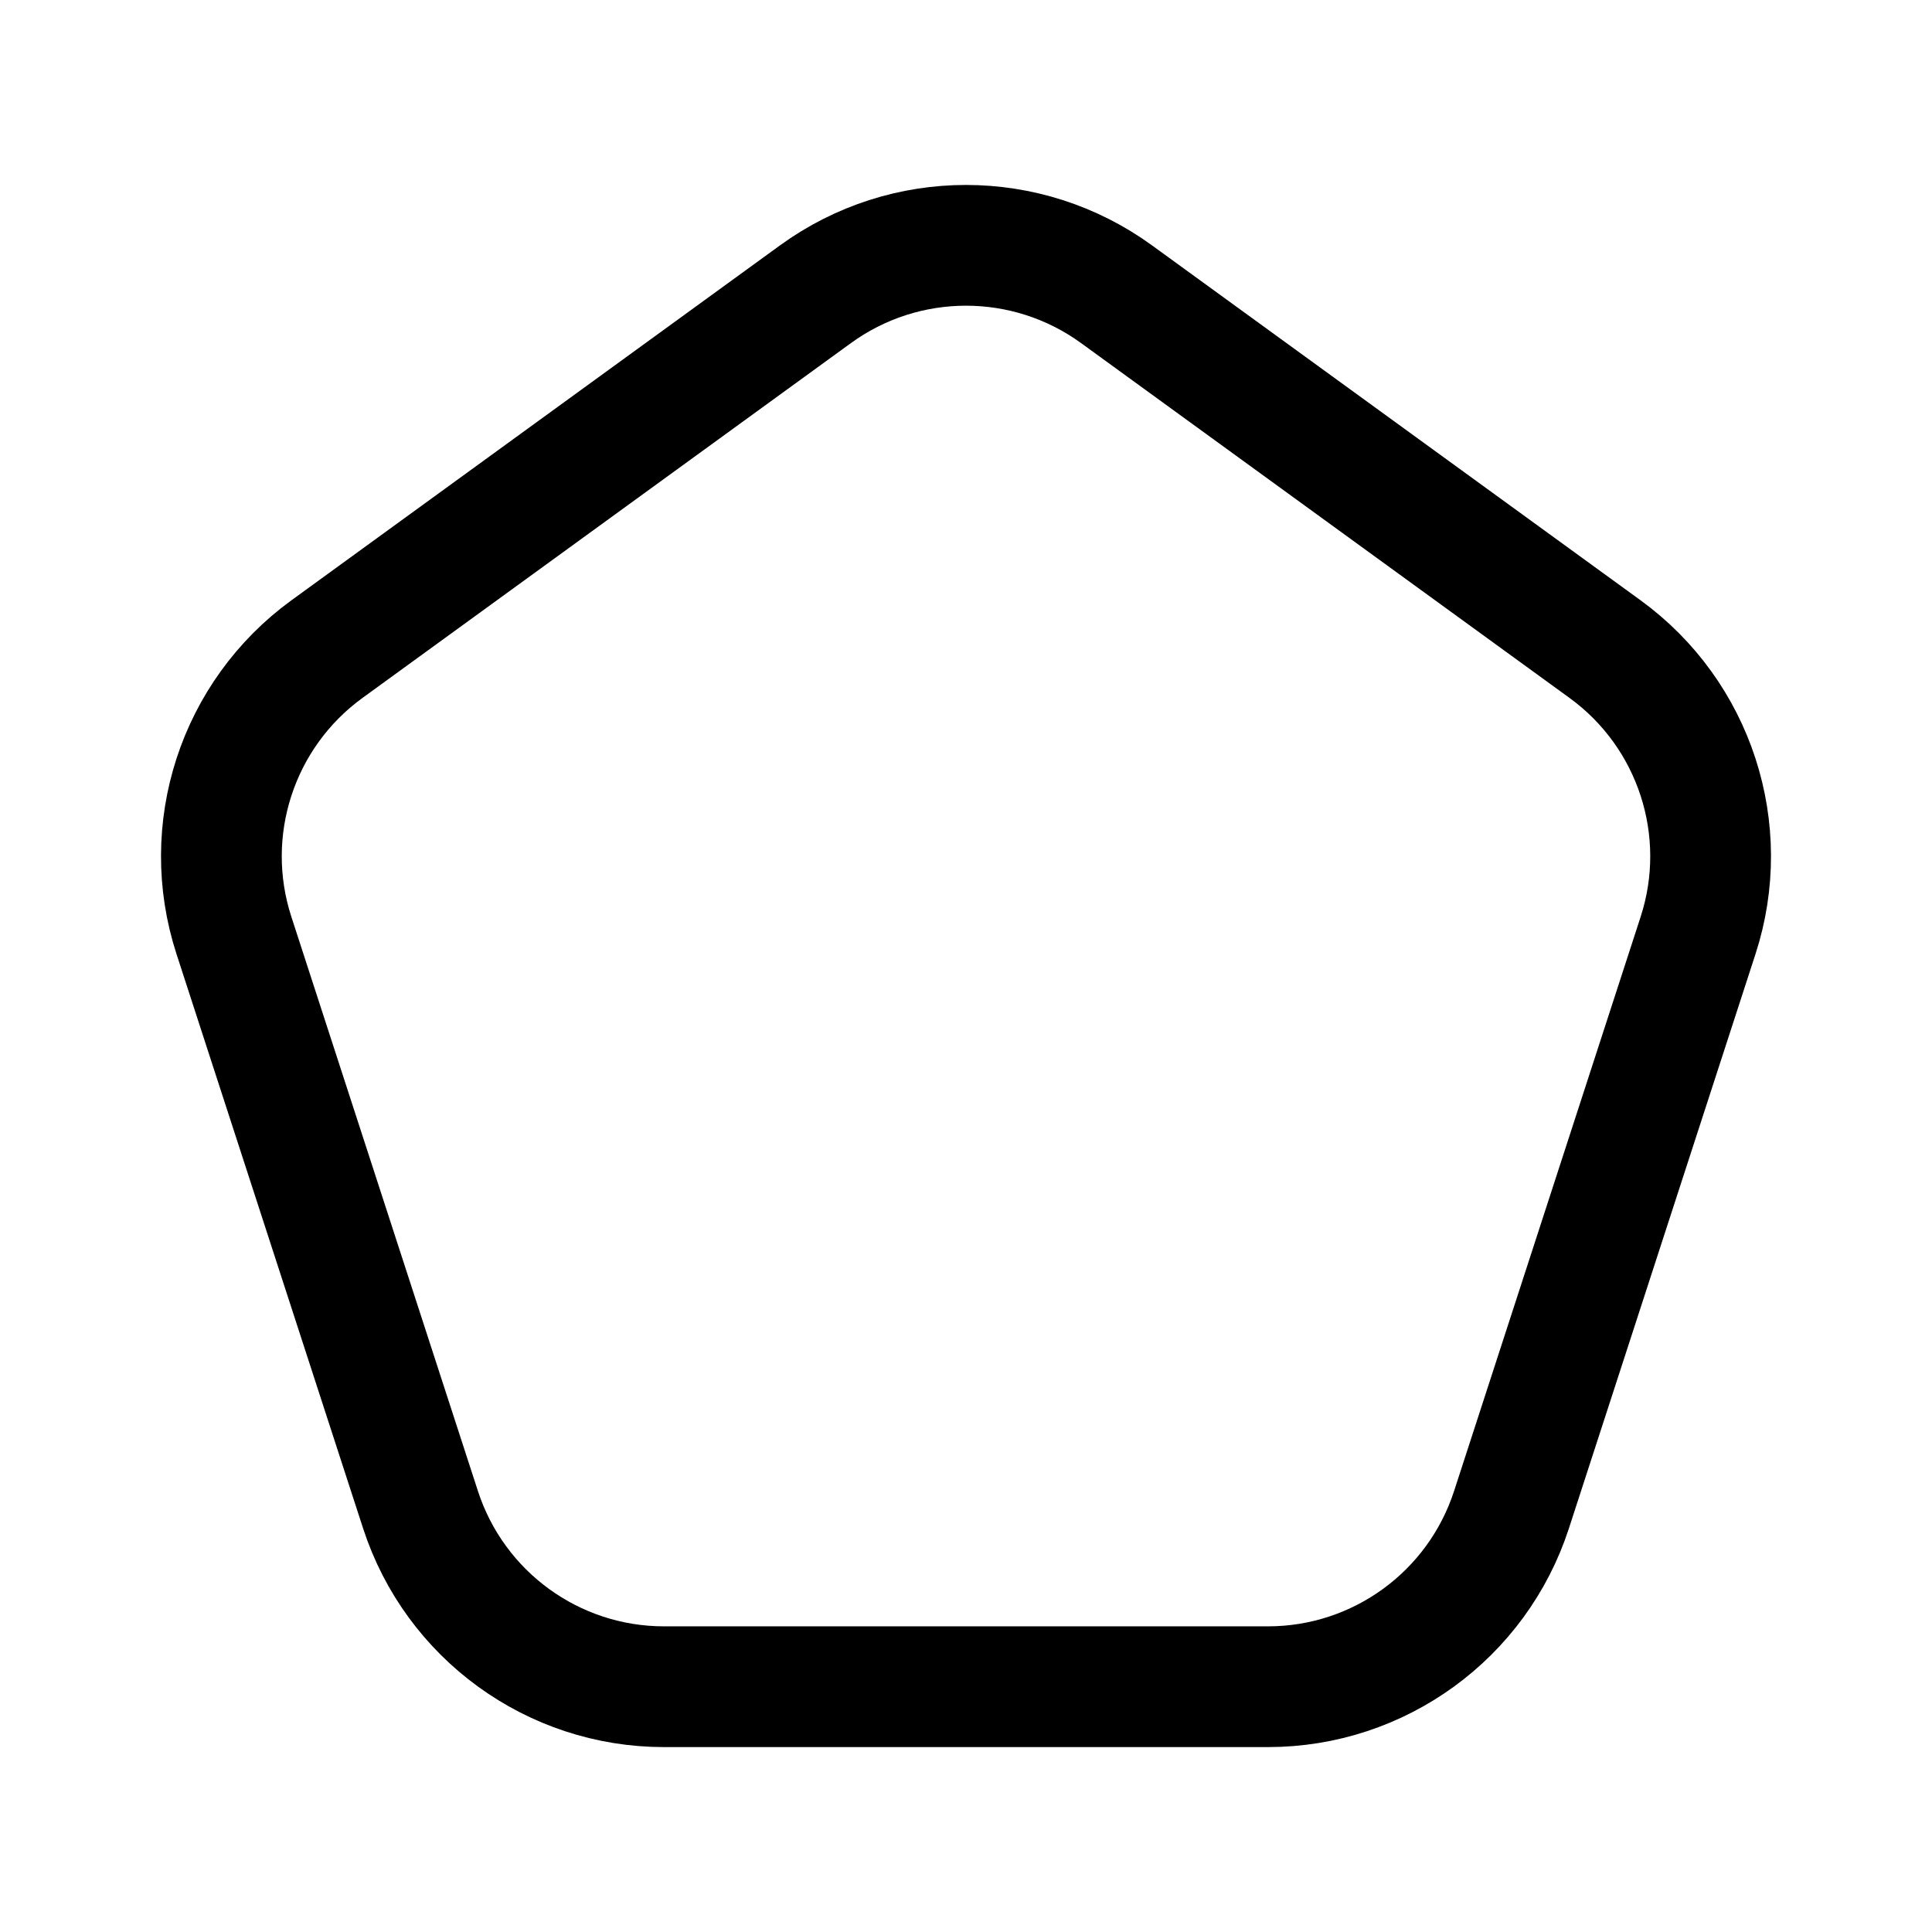
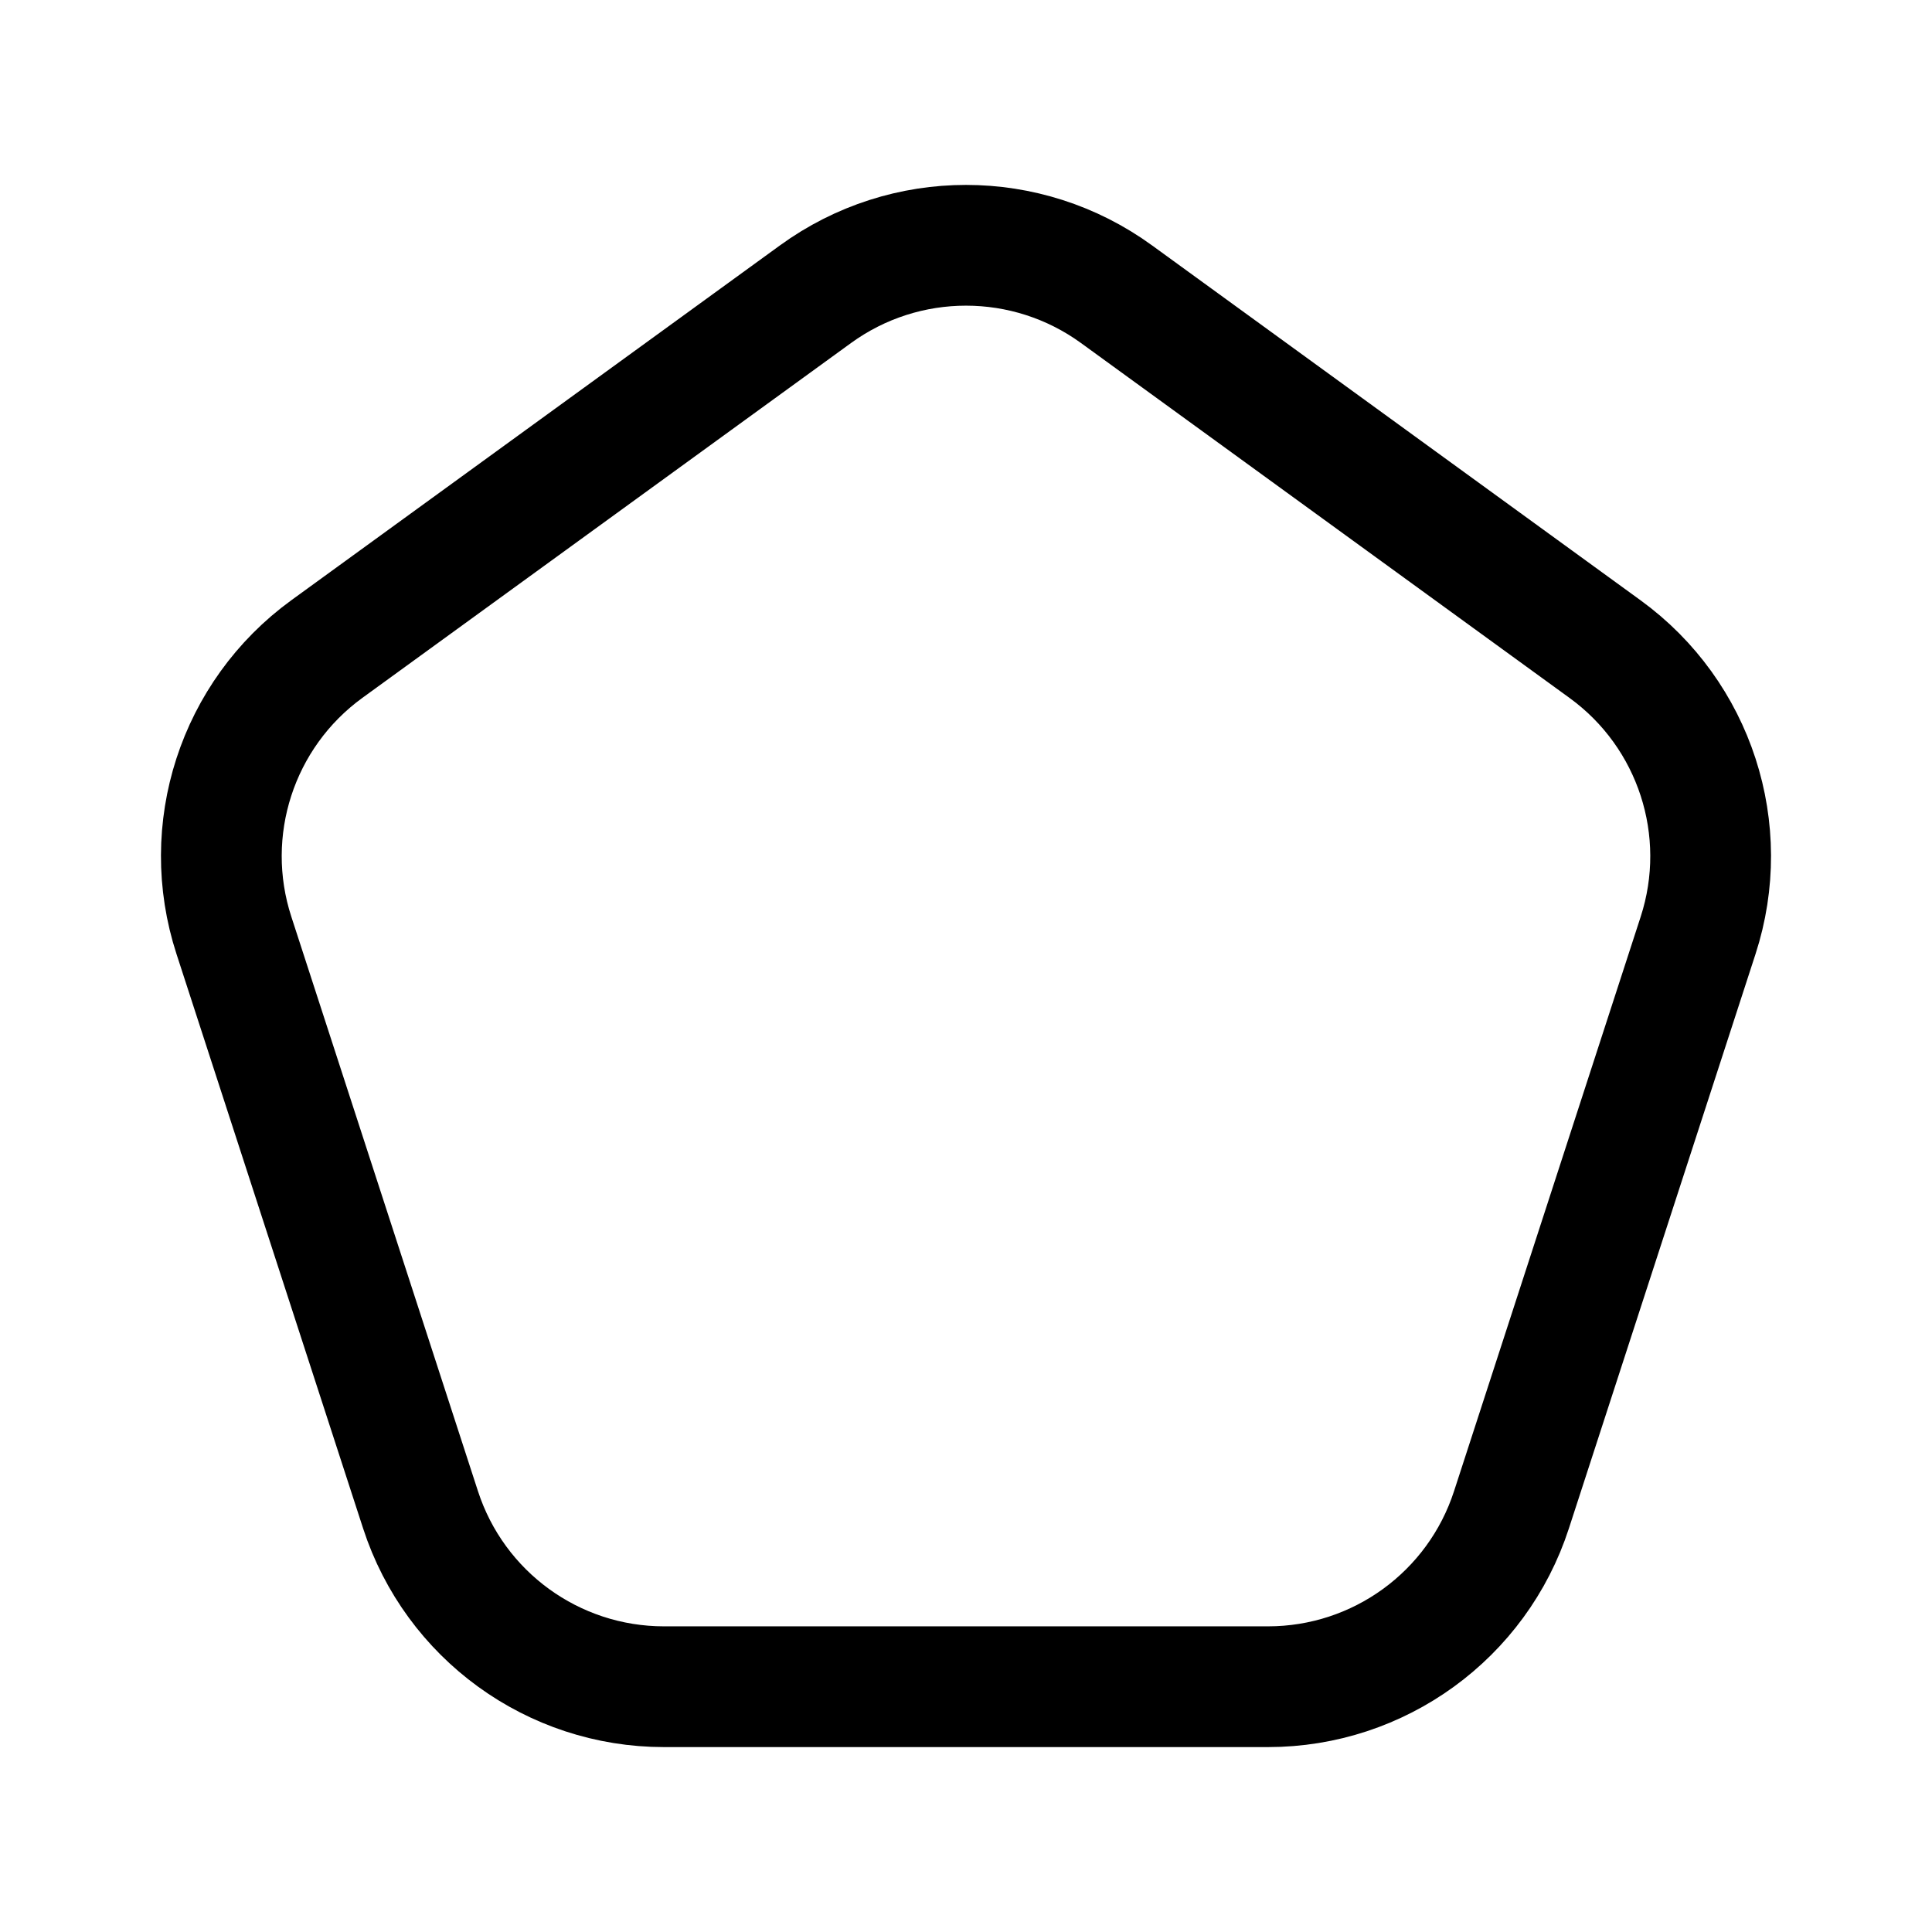
- <svg xmlns="http://www.w3.org/2000/svg" width="24" height="24" viewBox="0 0 24 24" fill="none">
-   <path d="M10.13 3.655C11.245 2.845 12.755 2.845 13.87 3.655L19.939 8.064C21.053 8.874 21.52 10.31 21.094 11.62L18.776 18.755C18.35 20.065 17.129 20.953 15.751 20.953H8.249C6.871 20.953 5.65 20.065 5.224 18.755L2.906 11.62C2.48 10.31 2.947 8.874 4.061 8.064L10.13 3.655Z" stroke="currentColor" stroke-width="1.5" stroke-linecap="round" stroke-linejoin="round" />
+ <svg xmlns="http://www.w3.org/2000/svg" width="24" height="24" fill="none" viewBox="0 0 24 24">
+   <path stroke="currentColor" stroke-linecap="round" stroke-linejoin="round" stroke-width="1.5" d="M10.13 3.655a3.18 3.18 0 0 1 3.74 0l6.069 4.409a3.18 3.18 0 0 1 1.155 3.557l-2.318 7.134a3.18 3.18 0 0 1-3.025 2.198H8.249a3.18 3.18 0 0 1-3.025-2.198L2.906 11.62A3.18 3.18 0 0 1 4.06 8.063z" />
</svg>
